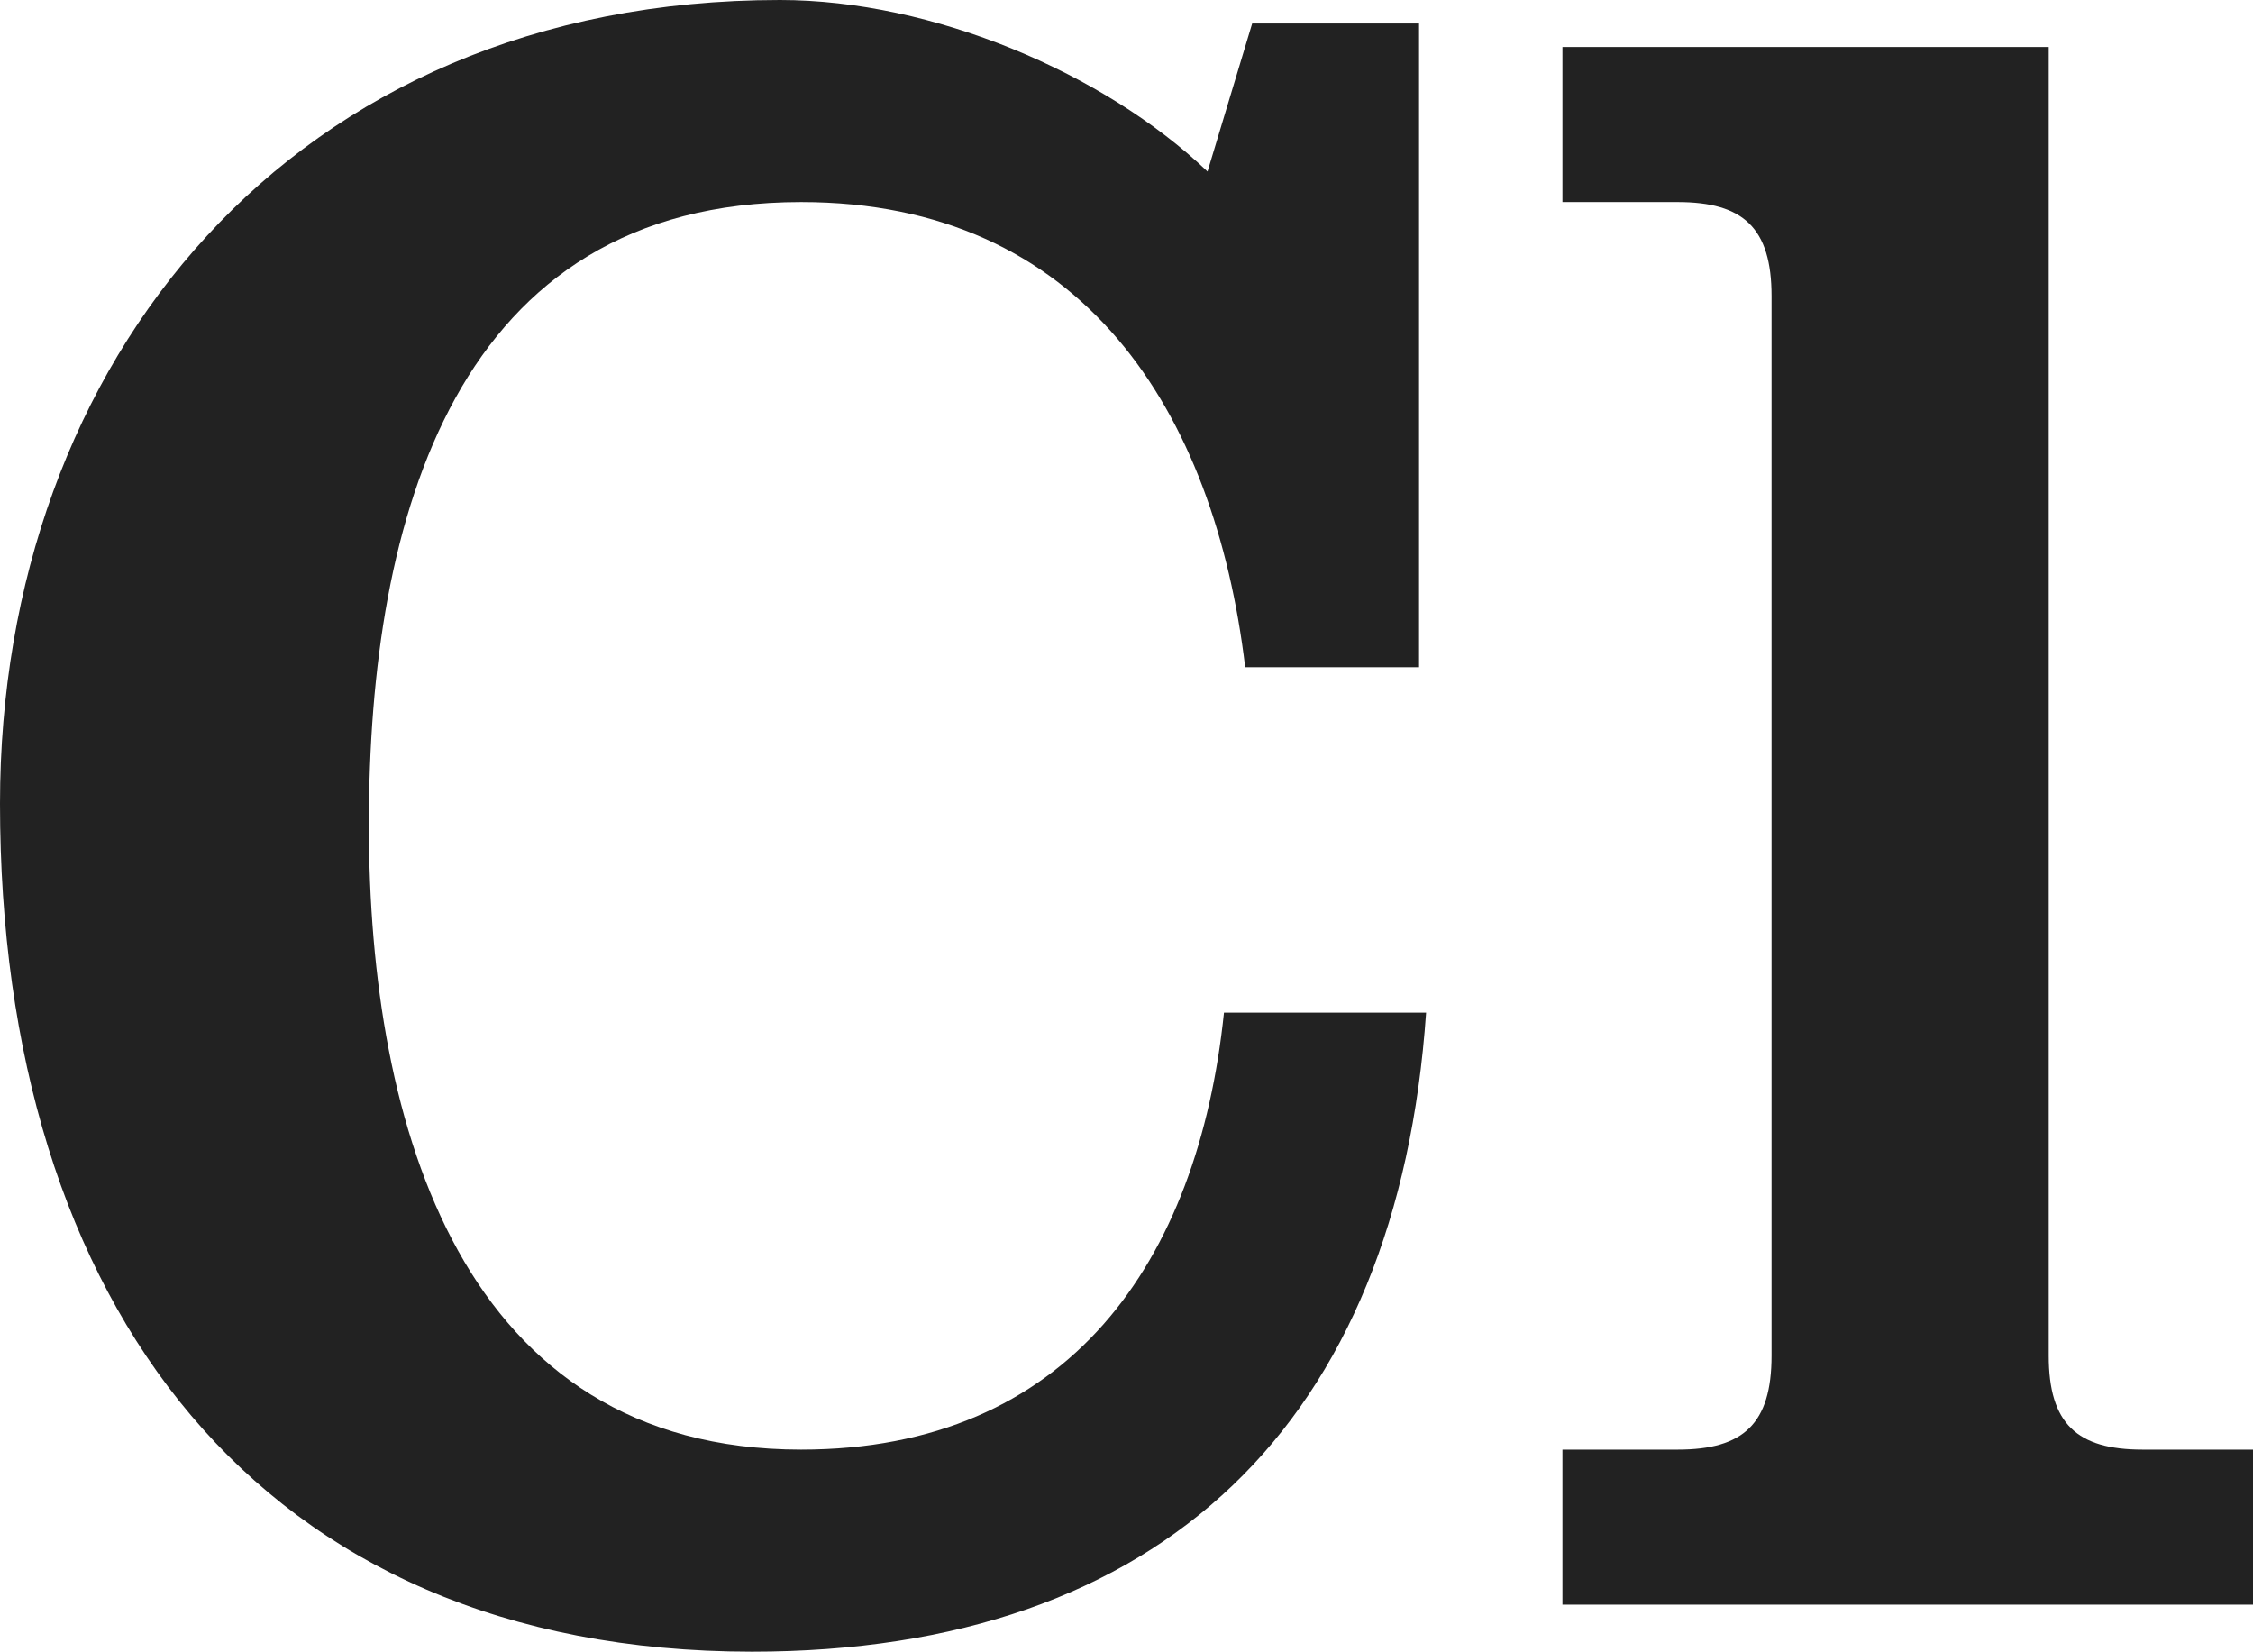
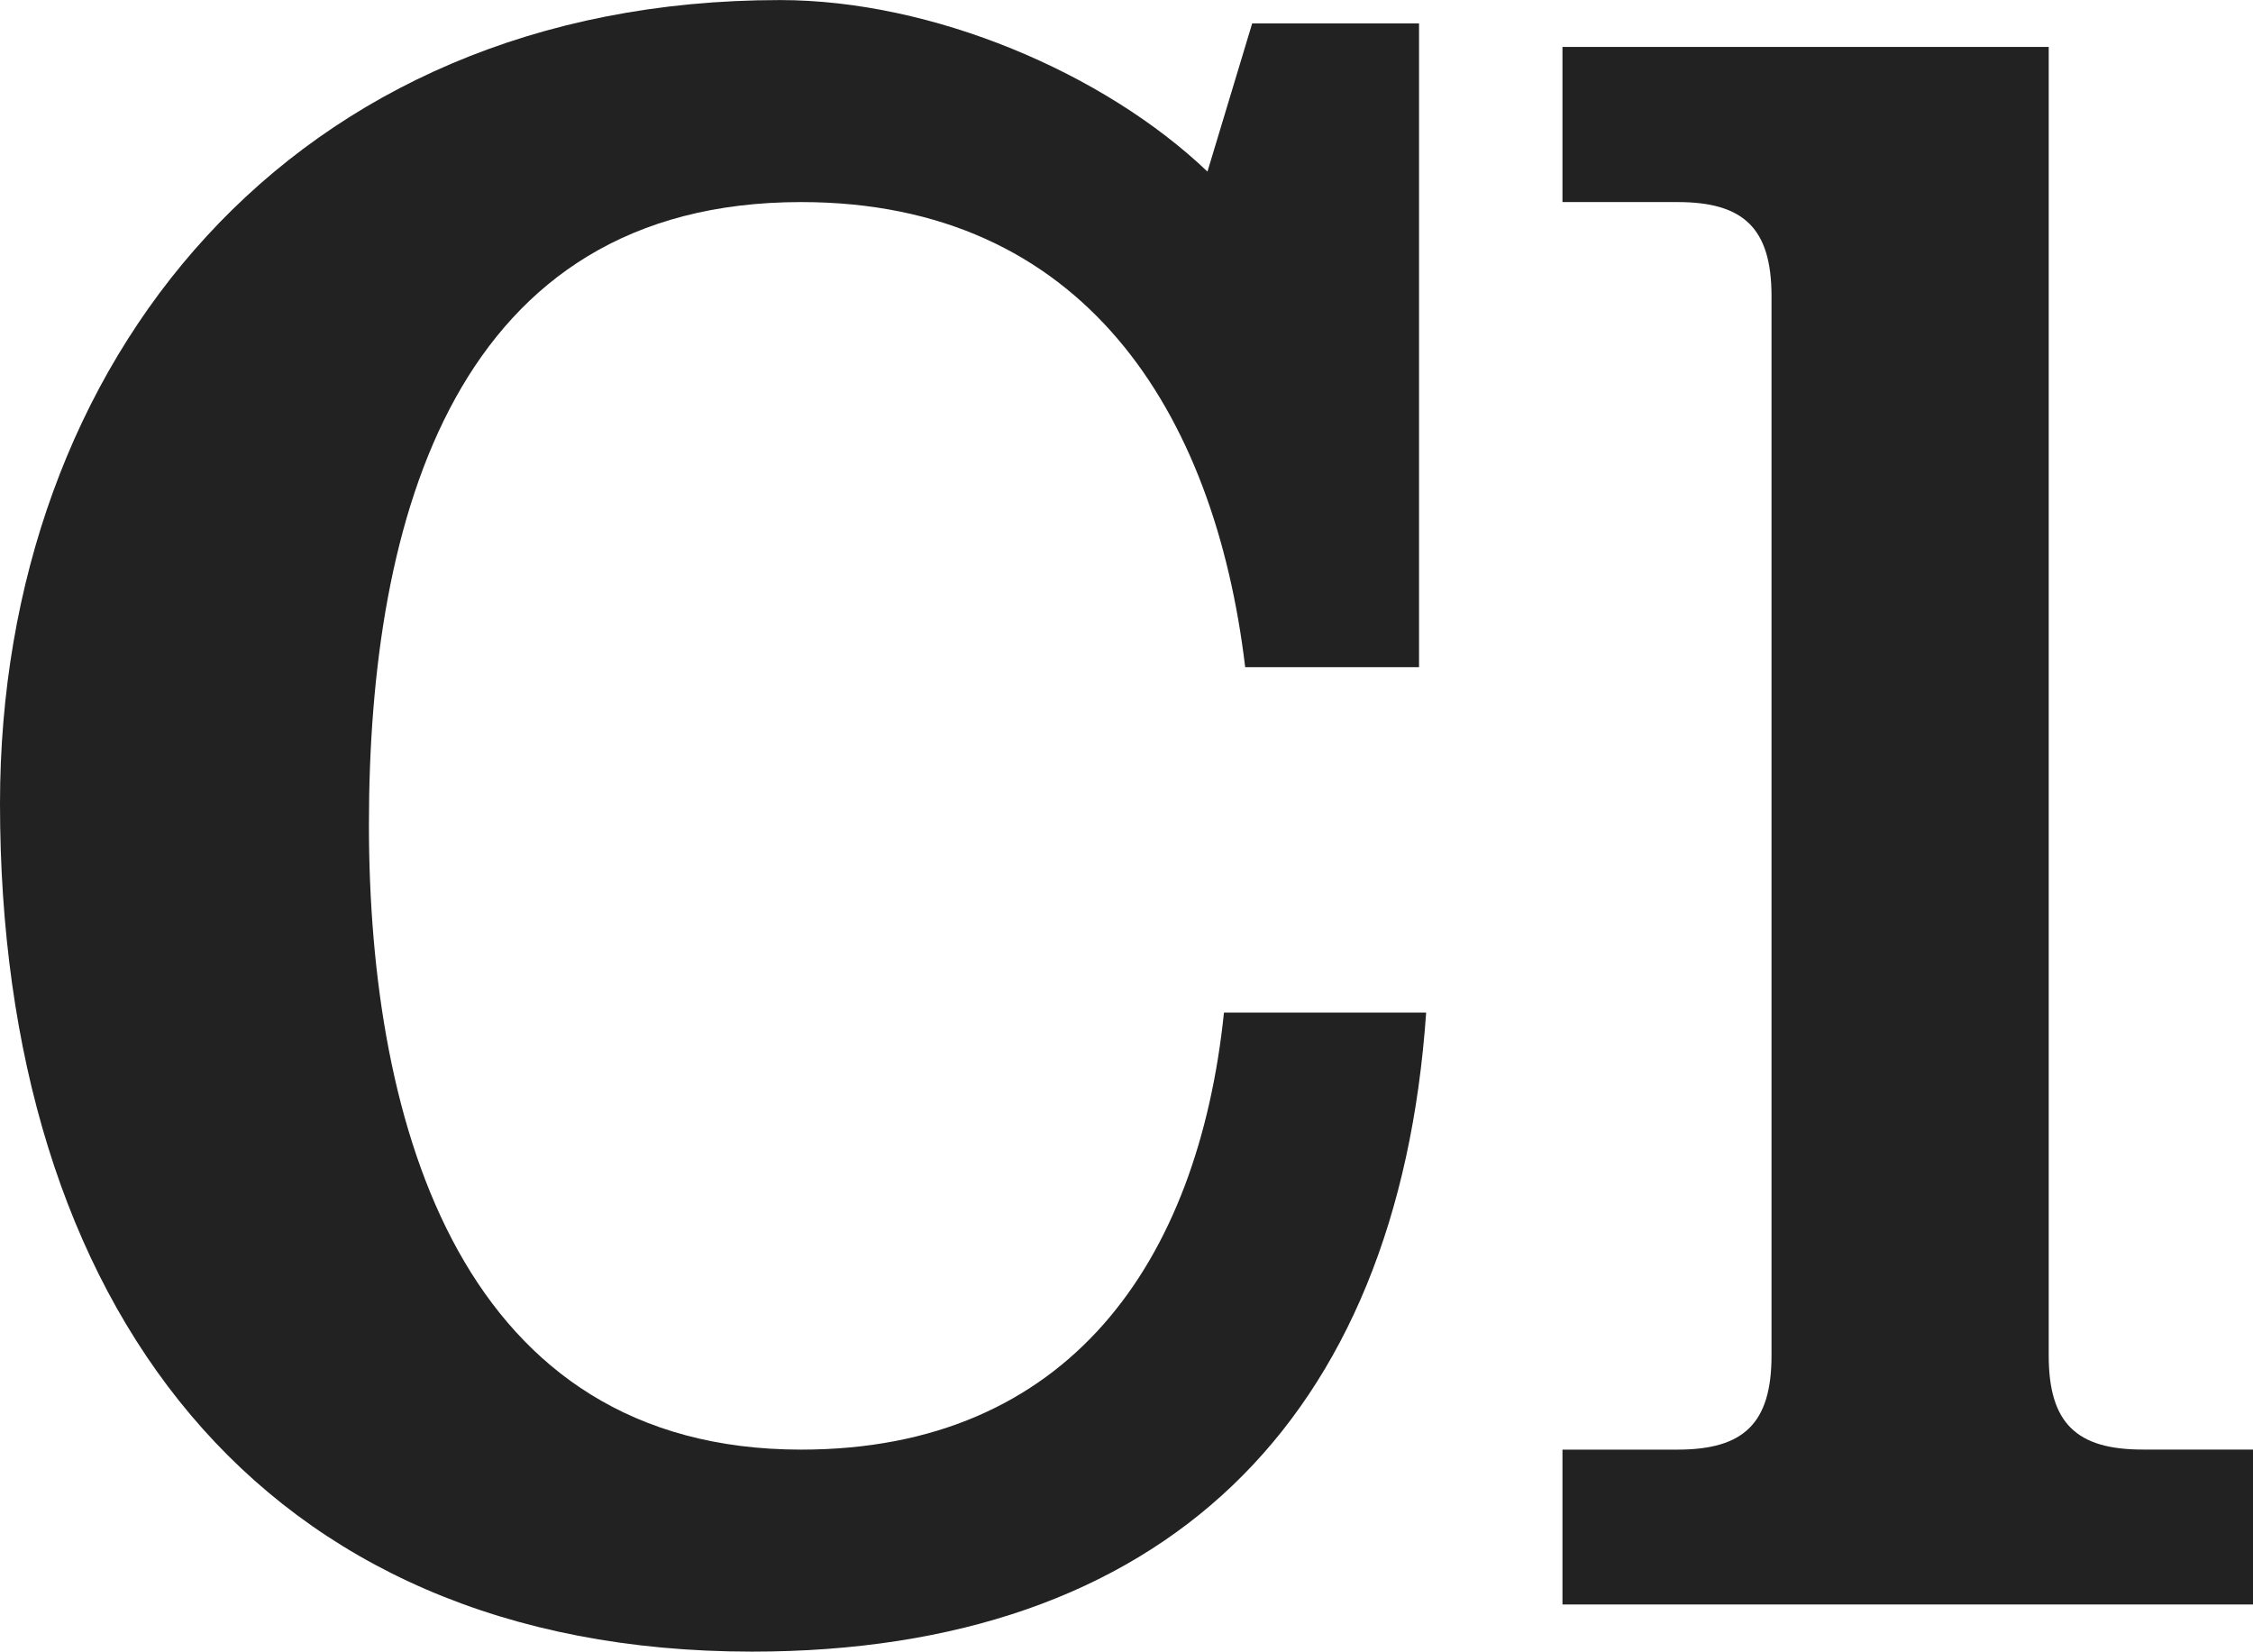
- <svg xmlns="http://www.w3.org/2000/svg" version="1.1" id="Layer_1" x="0px" y="0px" width="34.521px" height="25.305px" viewBox="0 0 34.521 25.305" enable-background="new 0 0 34.521 25.305" xml:space="preserve">
+ <svg xmlns="http://www.w3.org/2000/svg" version="1.1" id="Layer_1" x="0px" y="0px" width="35.469px" height="26px" viewBox="-0.474 -0.347 35.469 26" enable-background="new -0.474 -0.347 35.469 26" xml:space="preserve">
  <g>
-     <path fill="#222222" d="M19.186,0.36h2.557v9.863h-2.664C18.61,6.3,16.594,3.096,12.275,3.096c-5.292,0-6.623,4.823-6.623,9.539   c0,4.644,1.439,9.575,6.623,9.575c4.104,0,6.083-2.88,6.479-6.695h3.097c-0.433,6.263-4.031,9.791-10.331,9.791   C3.959,25.305,0,19.978,0,12.311C0,5.543,4.463,0,11.951,0c2.339,0,4.967,1.116,6.551,2.628L19.186,0.36z" />
-     <path fill="#222222" d="M23.94,24.585V22.21h1.765c1.008,0,1.439-0.396,1.439-1.44V4.536c0-1.044-0.433-1.44-1.439-1.44H23.94V0.72   h7.451v20.05c0,1.044,0.433,1.44,1.439,1.44h1.691v2.375H23.94z" />
+     <path fill="#222222" d="M19.239,0.022h2.627v10.134h-2.737c-0.481-4.03-2.552-7.322-6.99-7.322c-5.438,0-6.805,4.956-6.805,9.801   c0,4.771,1.478,9.838,6.805,9.838c4.216,0,6.25-2.959,6.656-6.88h3.183c-0.445,6.435-4.142,10.06-10.615,10.06   C3.594,25.652-0.474,20.179-0.474,12.302c0-6.954,4.585-12.648,12.279-12.648c2.403,0,5.103,1.147,6.73,2.7L19.239,0.022z" />
+     <path fill="#222222" d="M24.124,24.912v-2.439h1.812c1.036,0,1.479-0.408,1.479-1.48V4.314c0-1.073-0.445-1.48-1.479-1.48h-1.812   V0.392h7.655v20.6c0,1.072,0.444,1.48,1.478,1.48h1.738v2.439H24.124z" />
  </g>
</svg>
